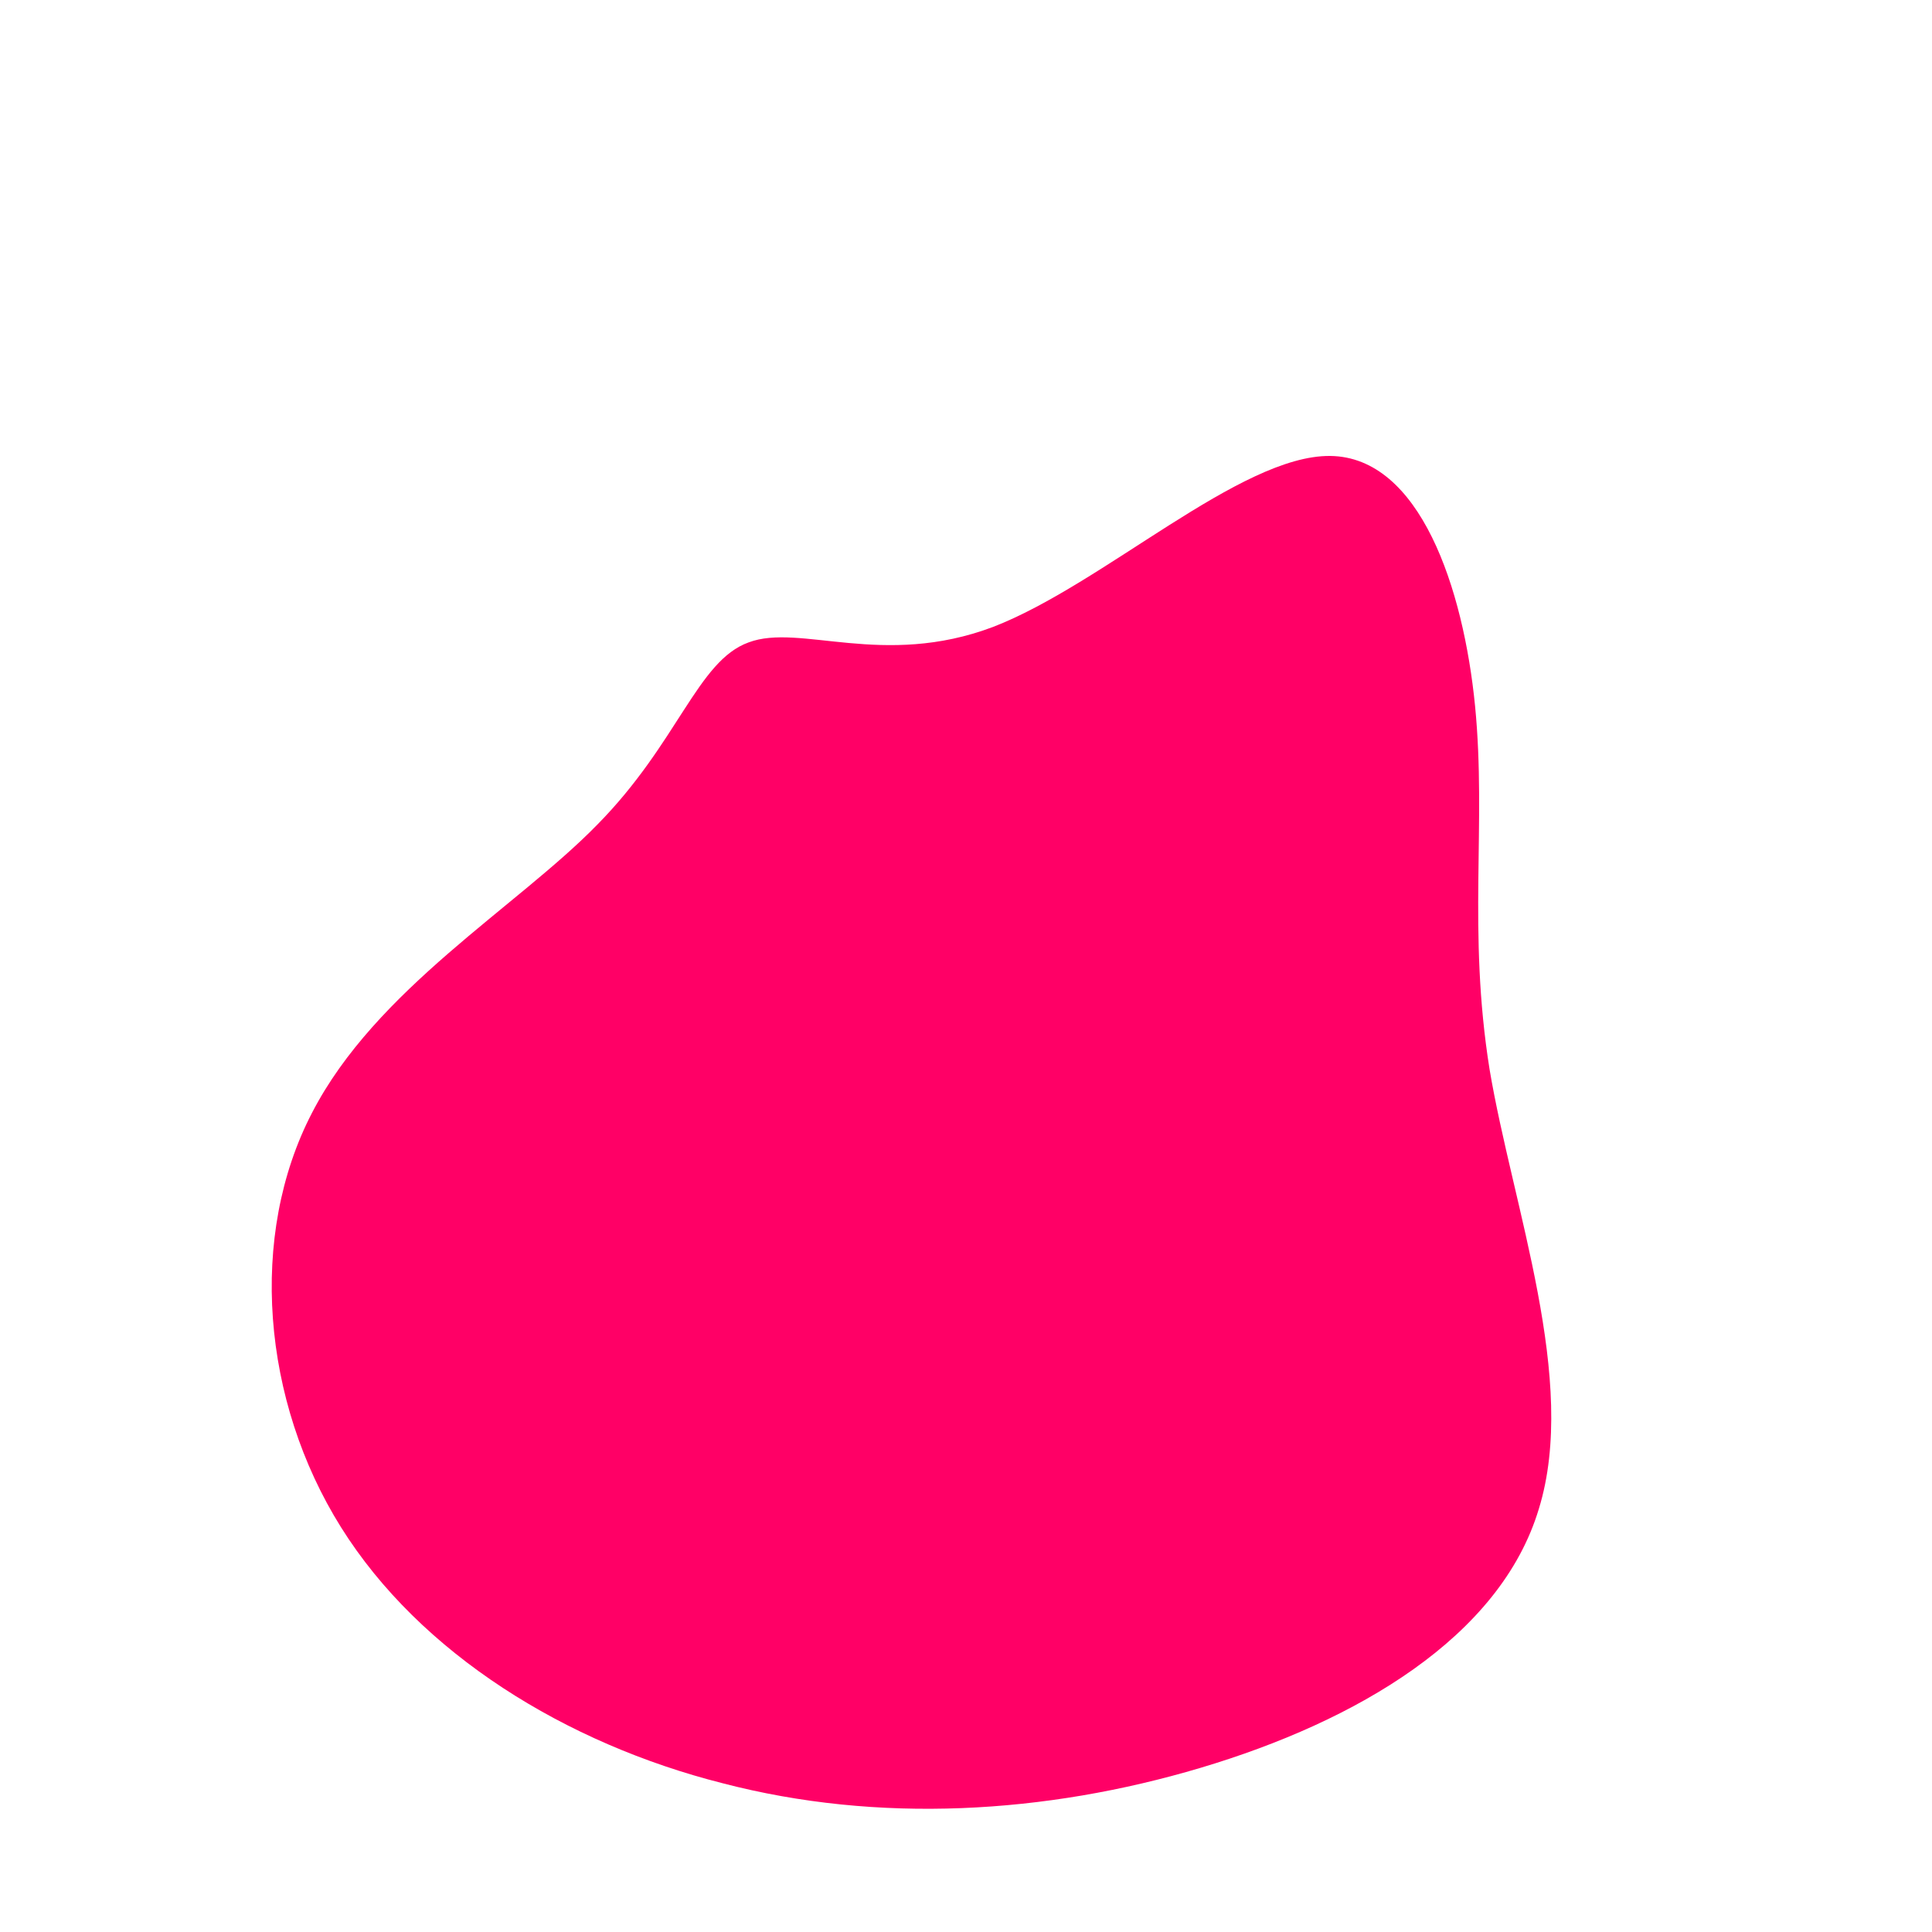
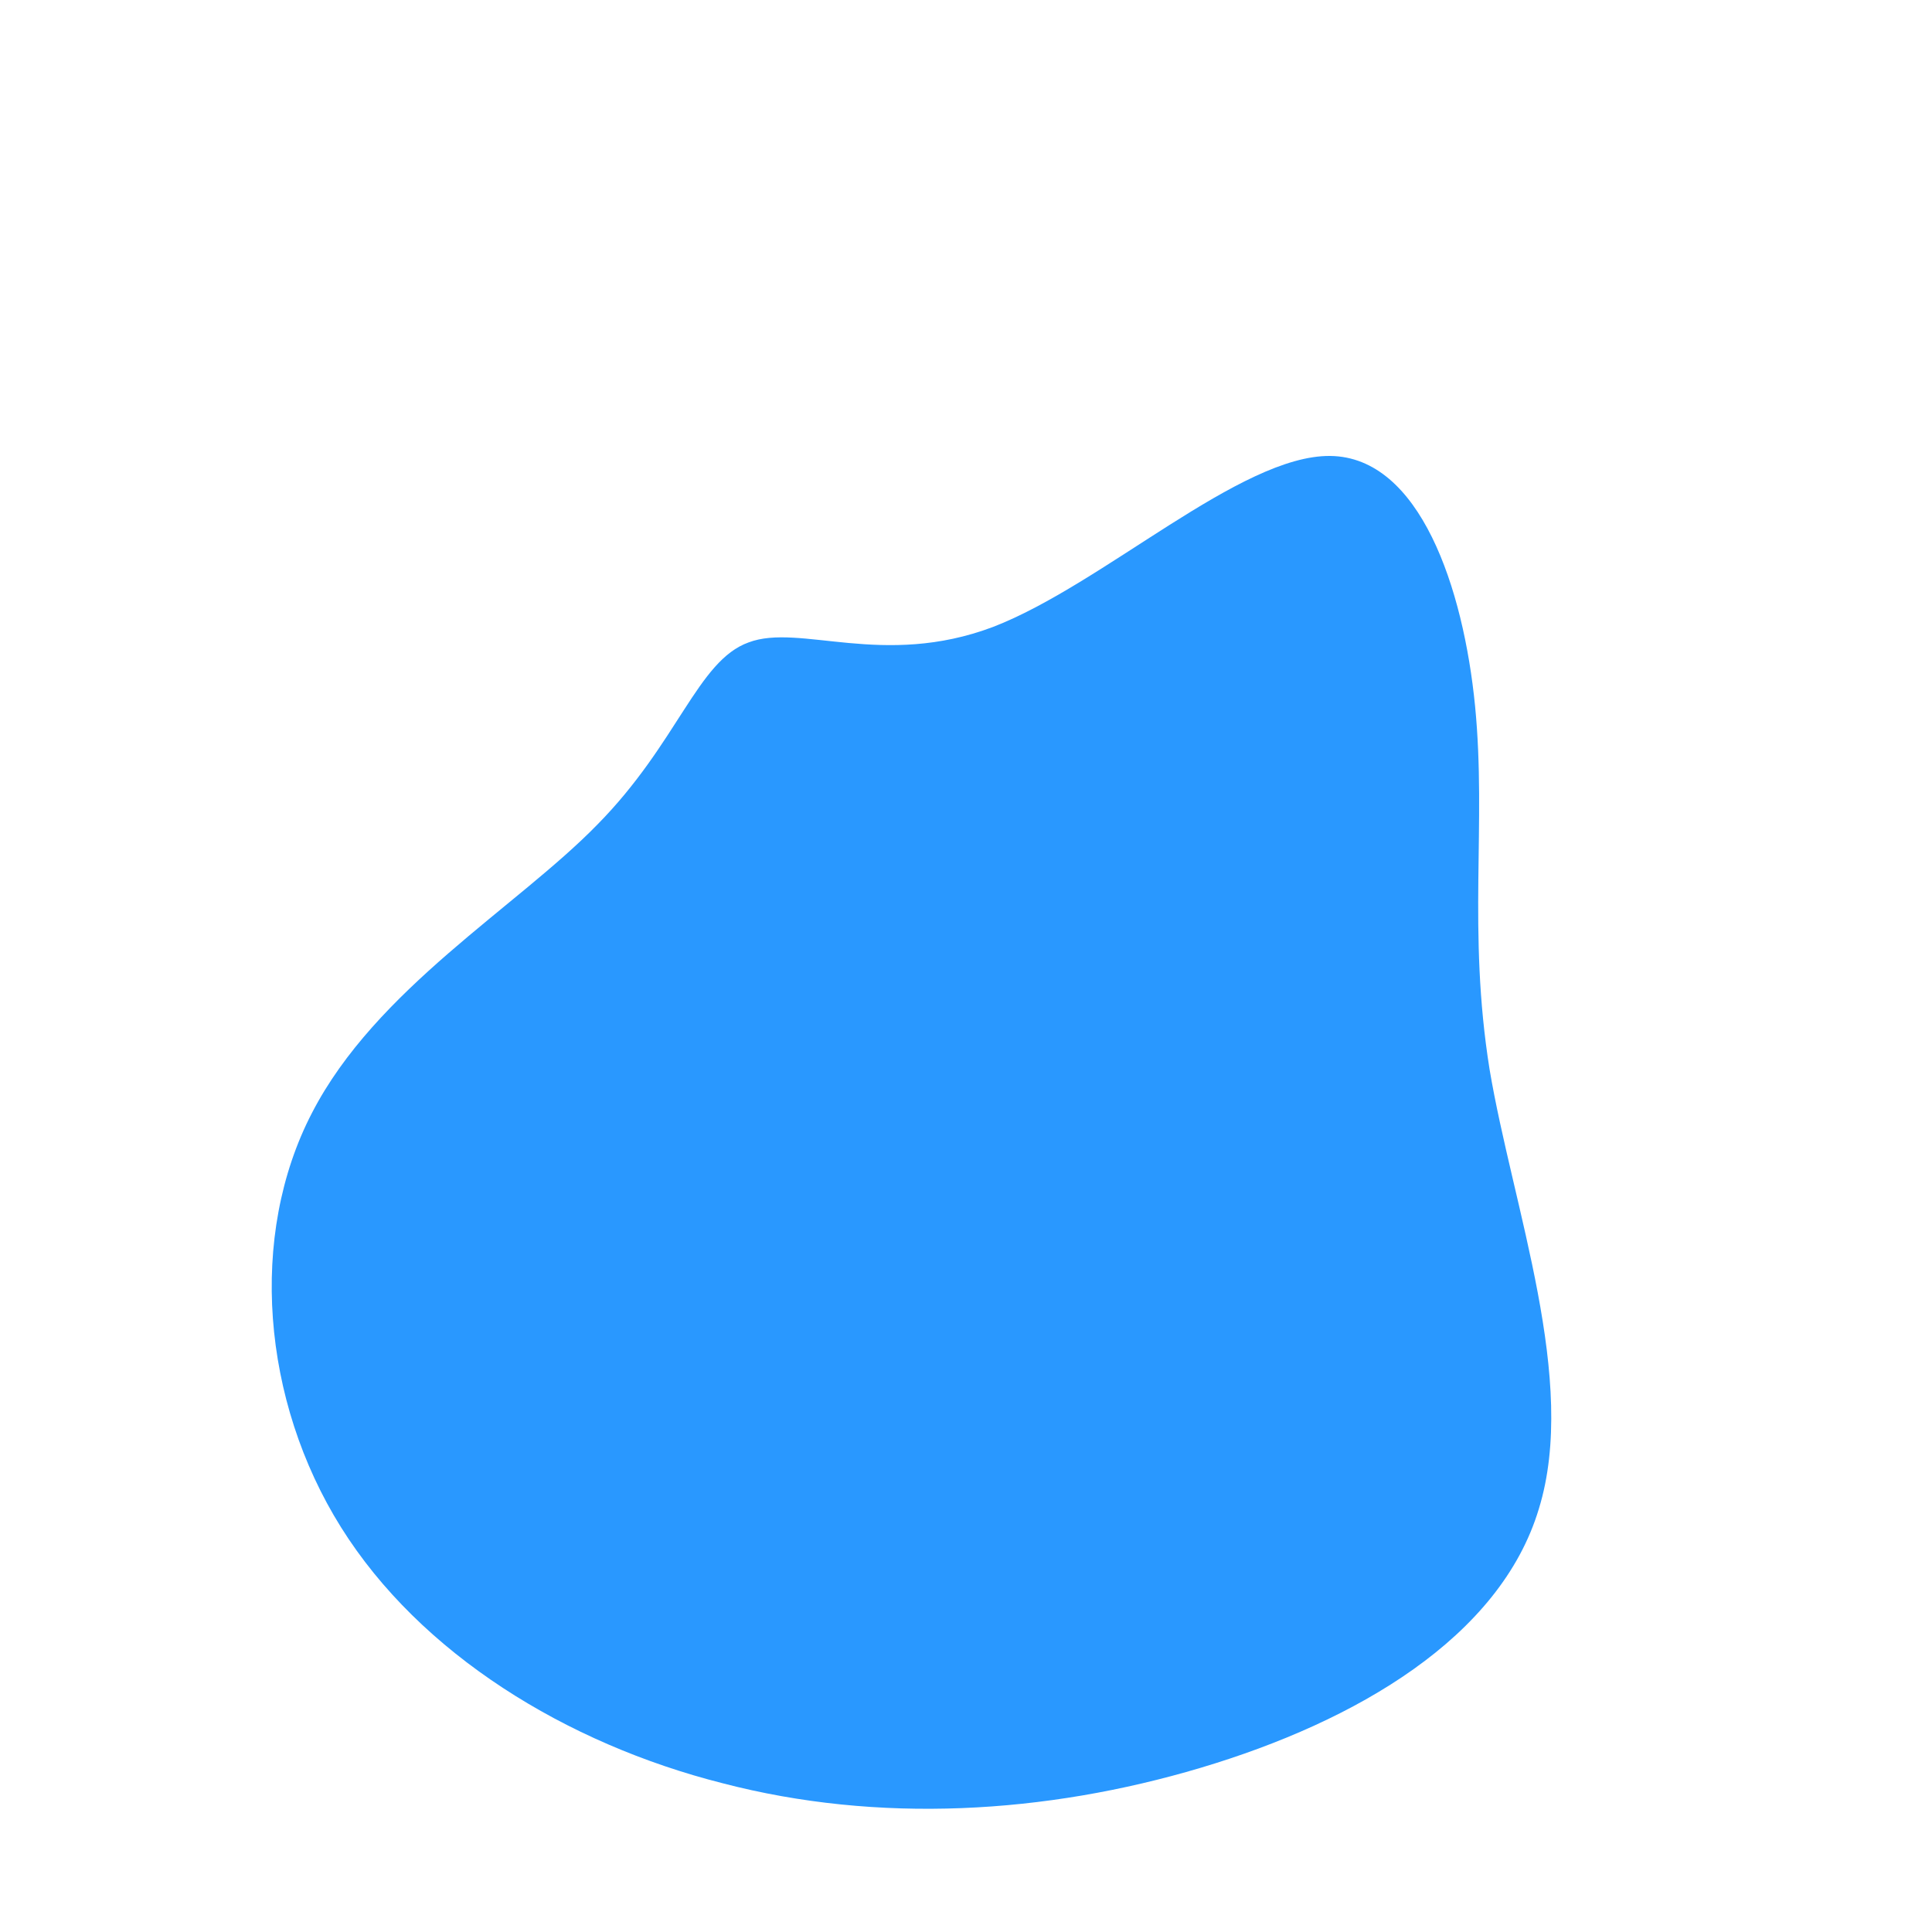
<svg xmlns="http://www.w3.org/2000/svg" viewBox="0 0 200 200">
-   <path fill="#FF0066" d="M37.7,-52.8C47,-52.7,51.5,-39.1,52.7,-26.9C53.9,-14.6,51.9,-3.7,54.2,10.7C56.6,25,63.4,42.9,59.3,56.2C55.3,69.5,40.4,78.2,24.3,83C8.2,87.8,-9.1,88.8,-25.2,84.6C-41.4,80.5,-56.5,71.2,-64.7,58.1C-72.9,45,-74.3,27.9,-67.7,15.2C-61.1,2.4,-46.5,-6.1,-38.2,-14.6C-29.8,-23.1,-27.8,-31.6,-22.5,-33.5C-17.2,-35.5,-8.6,-30.8,2.8,-35.1C14.2,-39.5,28.4,-52.9,37.7,-52.8Z" transform="translate(100 100)" />
+   <path fill="#2998ff" d="M37.7,-52.8C47,-52.7,51.5,-39.1,52.7,-26.9C53.9,-14.6,51.9,-3.7,54.2,10.7C56.6,25,63.4,42.9,59.3,56.2C55.3,69.5,40.4,78.2,24.3,83C8.2,87.8,-9.1,88.8,-25.2,84.6C-41.4,80.5,-56.5,71.2,-64.7,58.1C-72.9,45,-74.3,27.9,-67.7,15.2C-61.1,2.4,-46.5,-6.1,-38.2,-14.6C-29.8,-23.1,-27.8,-31.6,-22.5,-33.5C-17.2,-35.5,-8.6,-30.8,2.8,-35.1C14.2,-39.5,28.4,-52.9,37.7,-52.8Z" transform="translate(100 100)" />
</svg>
